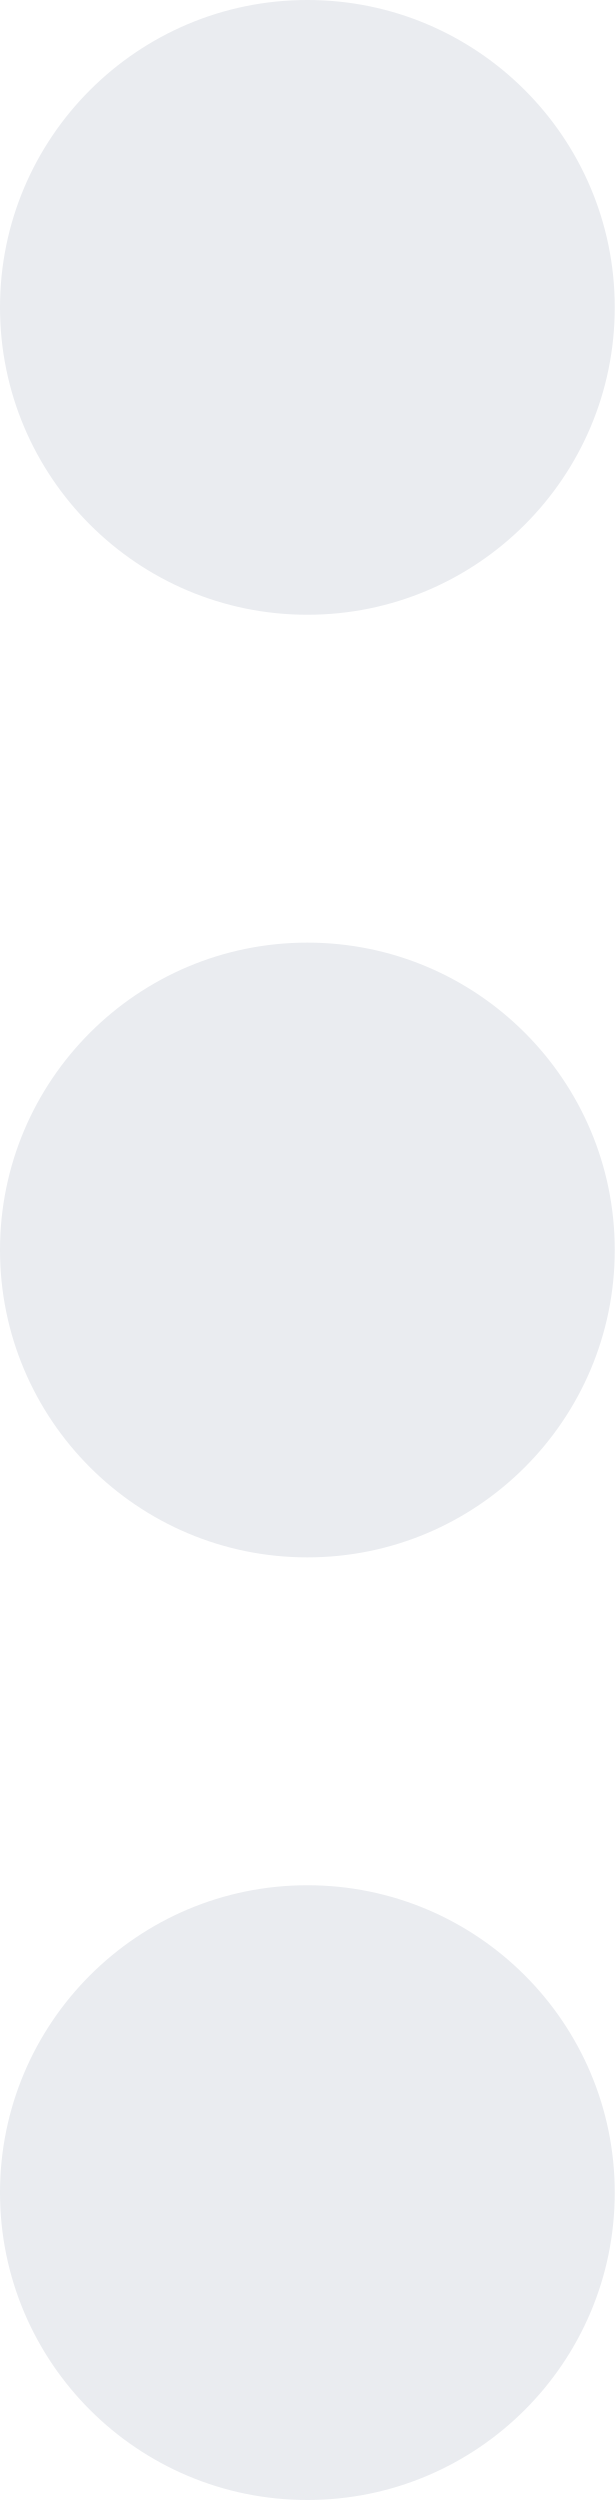
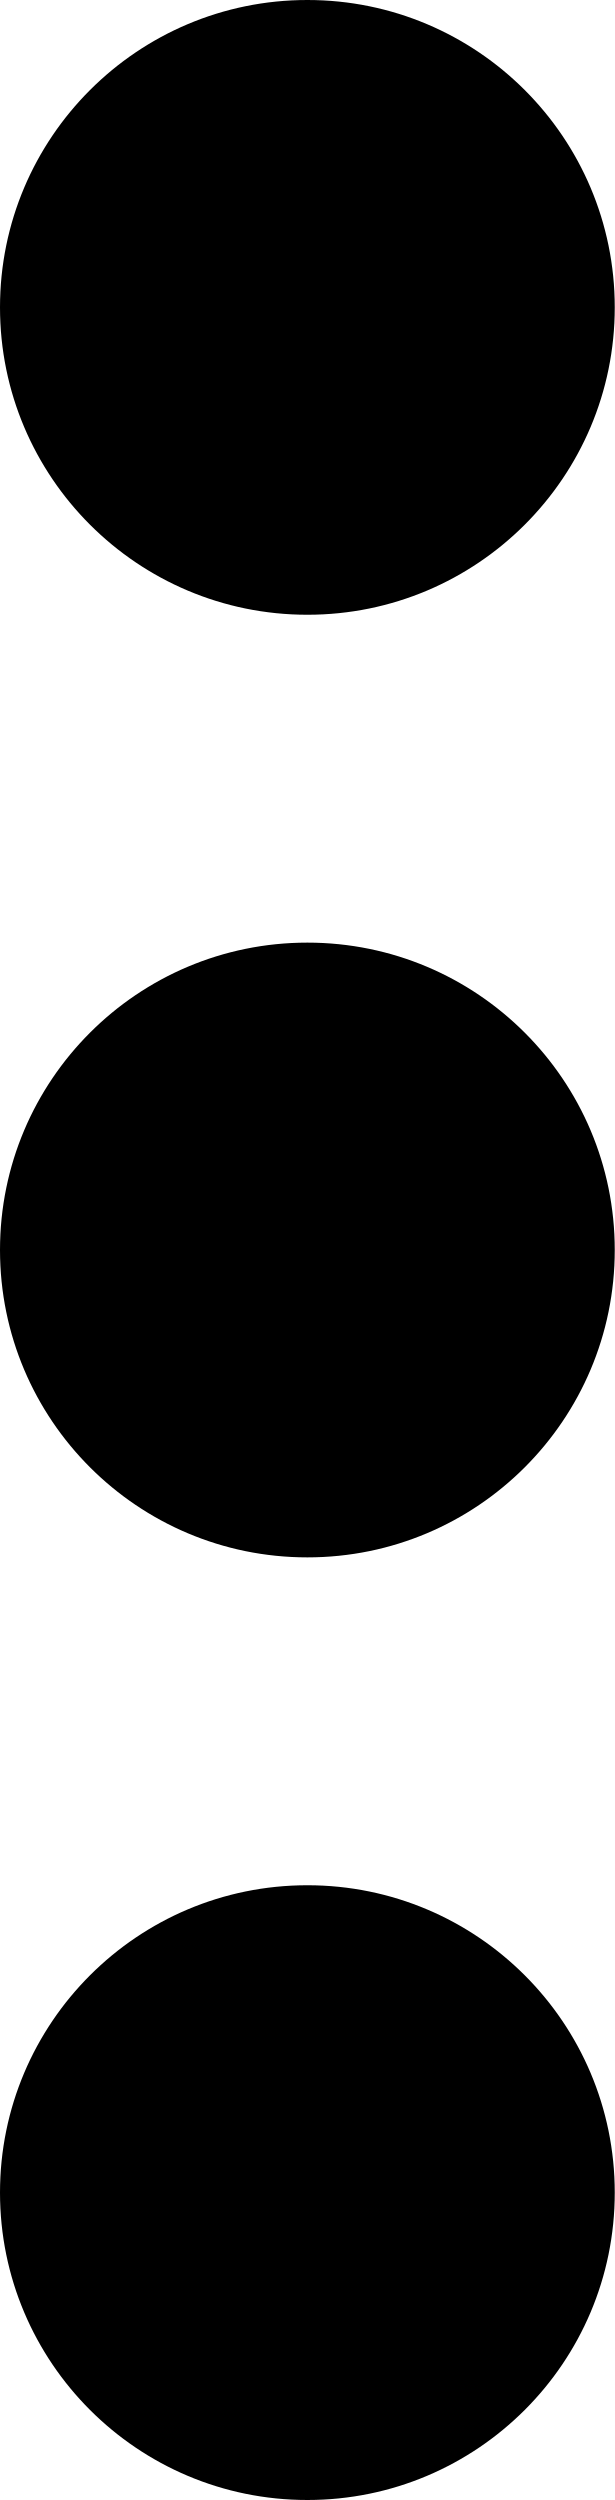
<svg xmlns="http://www.w3.org/2000/svg" id="prefix__more-open" width="6" height="24.4" viewBox="0 0 6 24.4">
  <defs>
    <style>
-             .prefix__cls-1{fill:#eaecf0}
+         
        </style>
  </defs>
  <circle id="prefix__Ellipse_140" cx="3" cy="3" r="3" class="prefix__cls-1" data-name="Ellipse 140" />
  <circle id="prefix__Ellipse_141" cx="3" cy="3" r="3" class="prefix__cls-1" data-name="Ellipse 141" transform="translate(0 9.2)" />
  <circle id="prefix__Ellipse_142" cx="3" cy="3" r="3" class="prefix__cls-1" data-name="Ellipse 142" transform="translate(0 18.4)" />
</svg>
